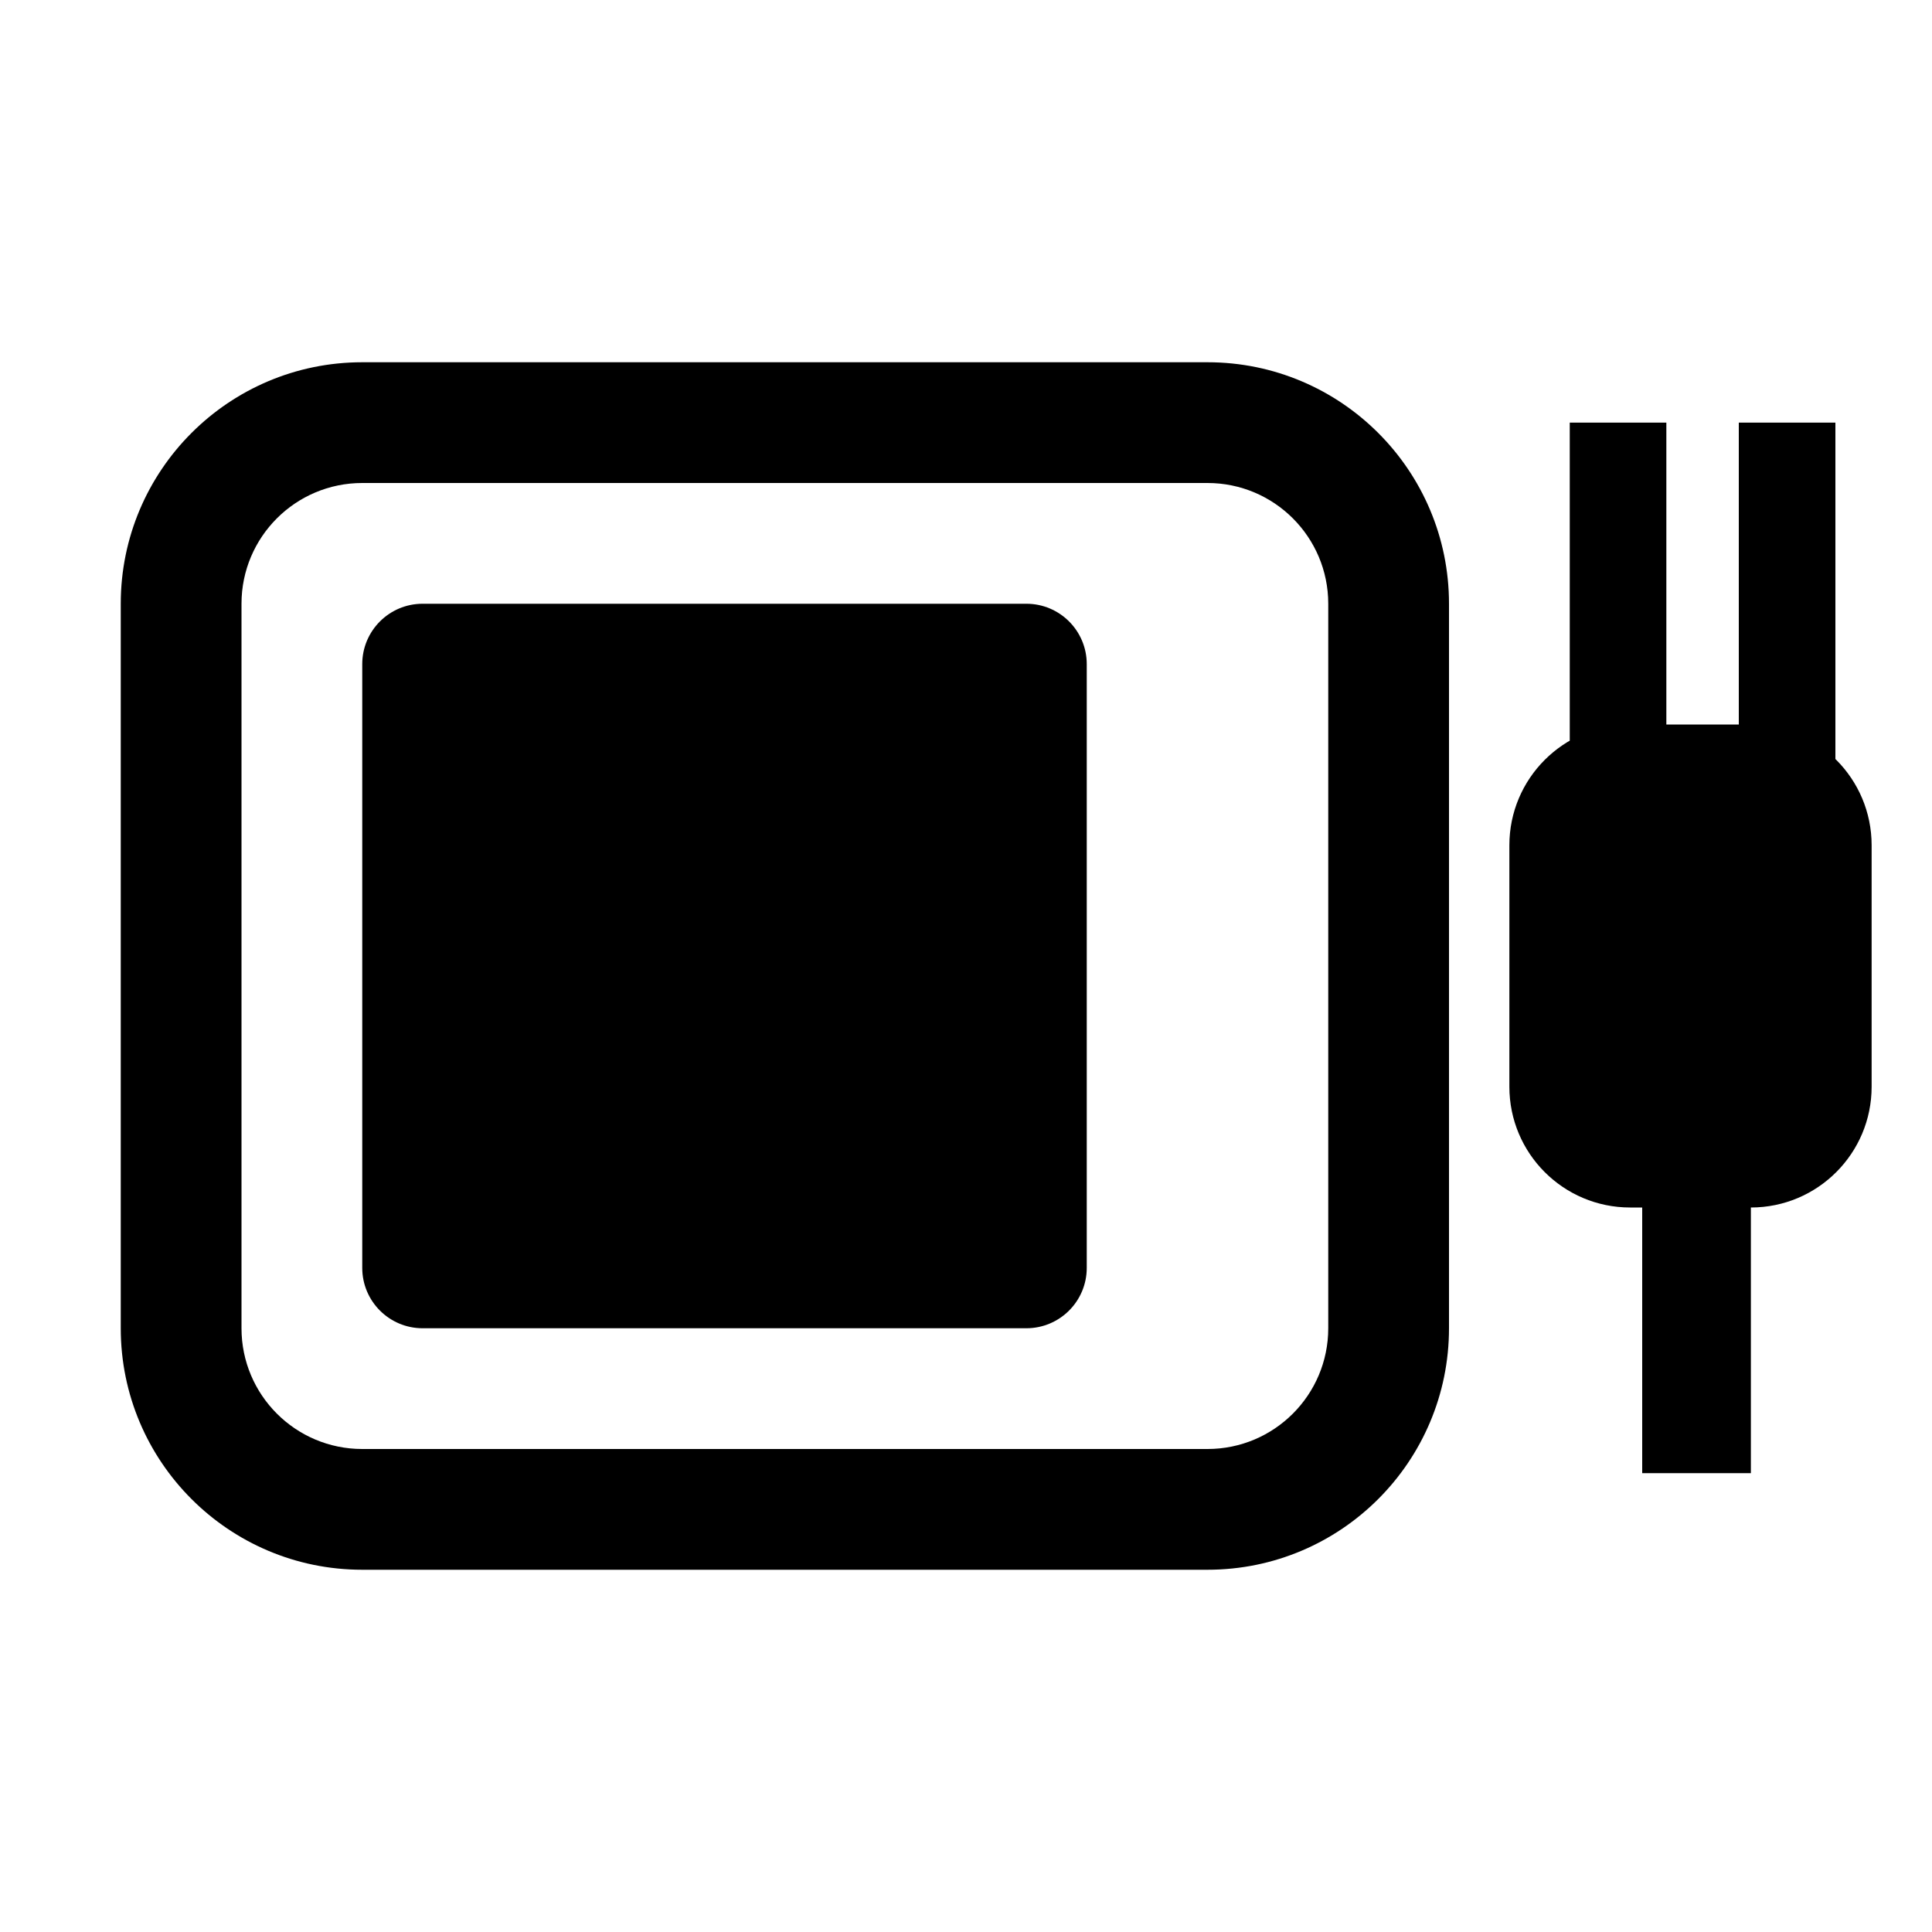
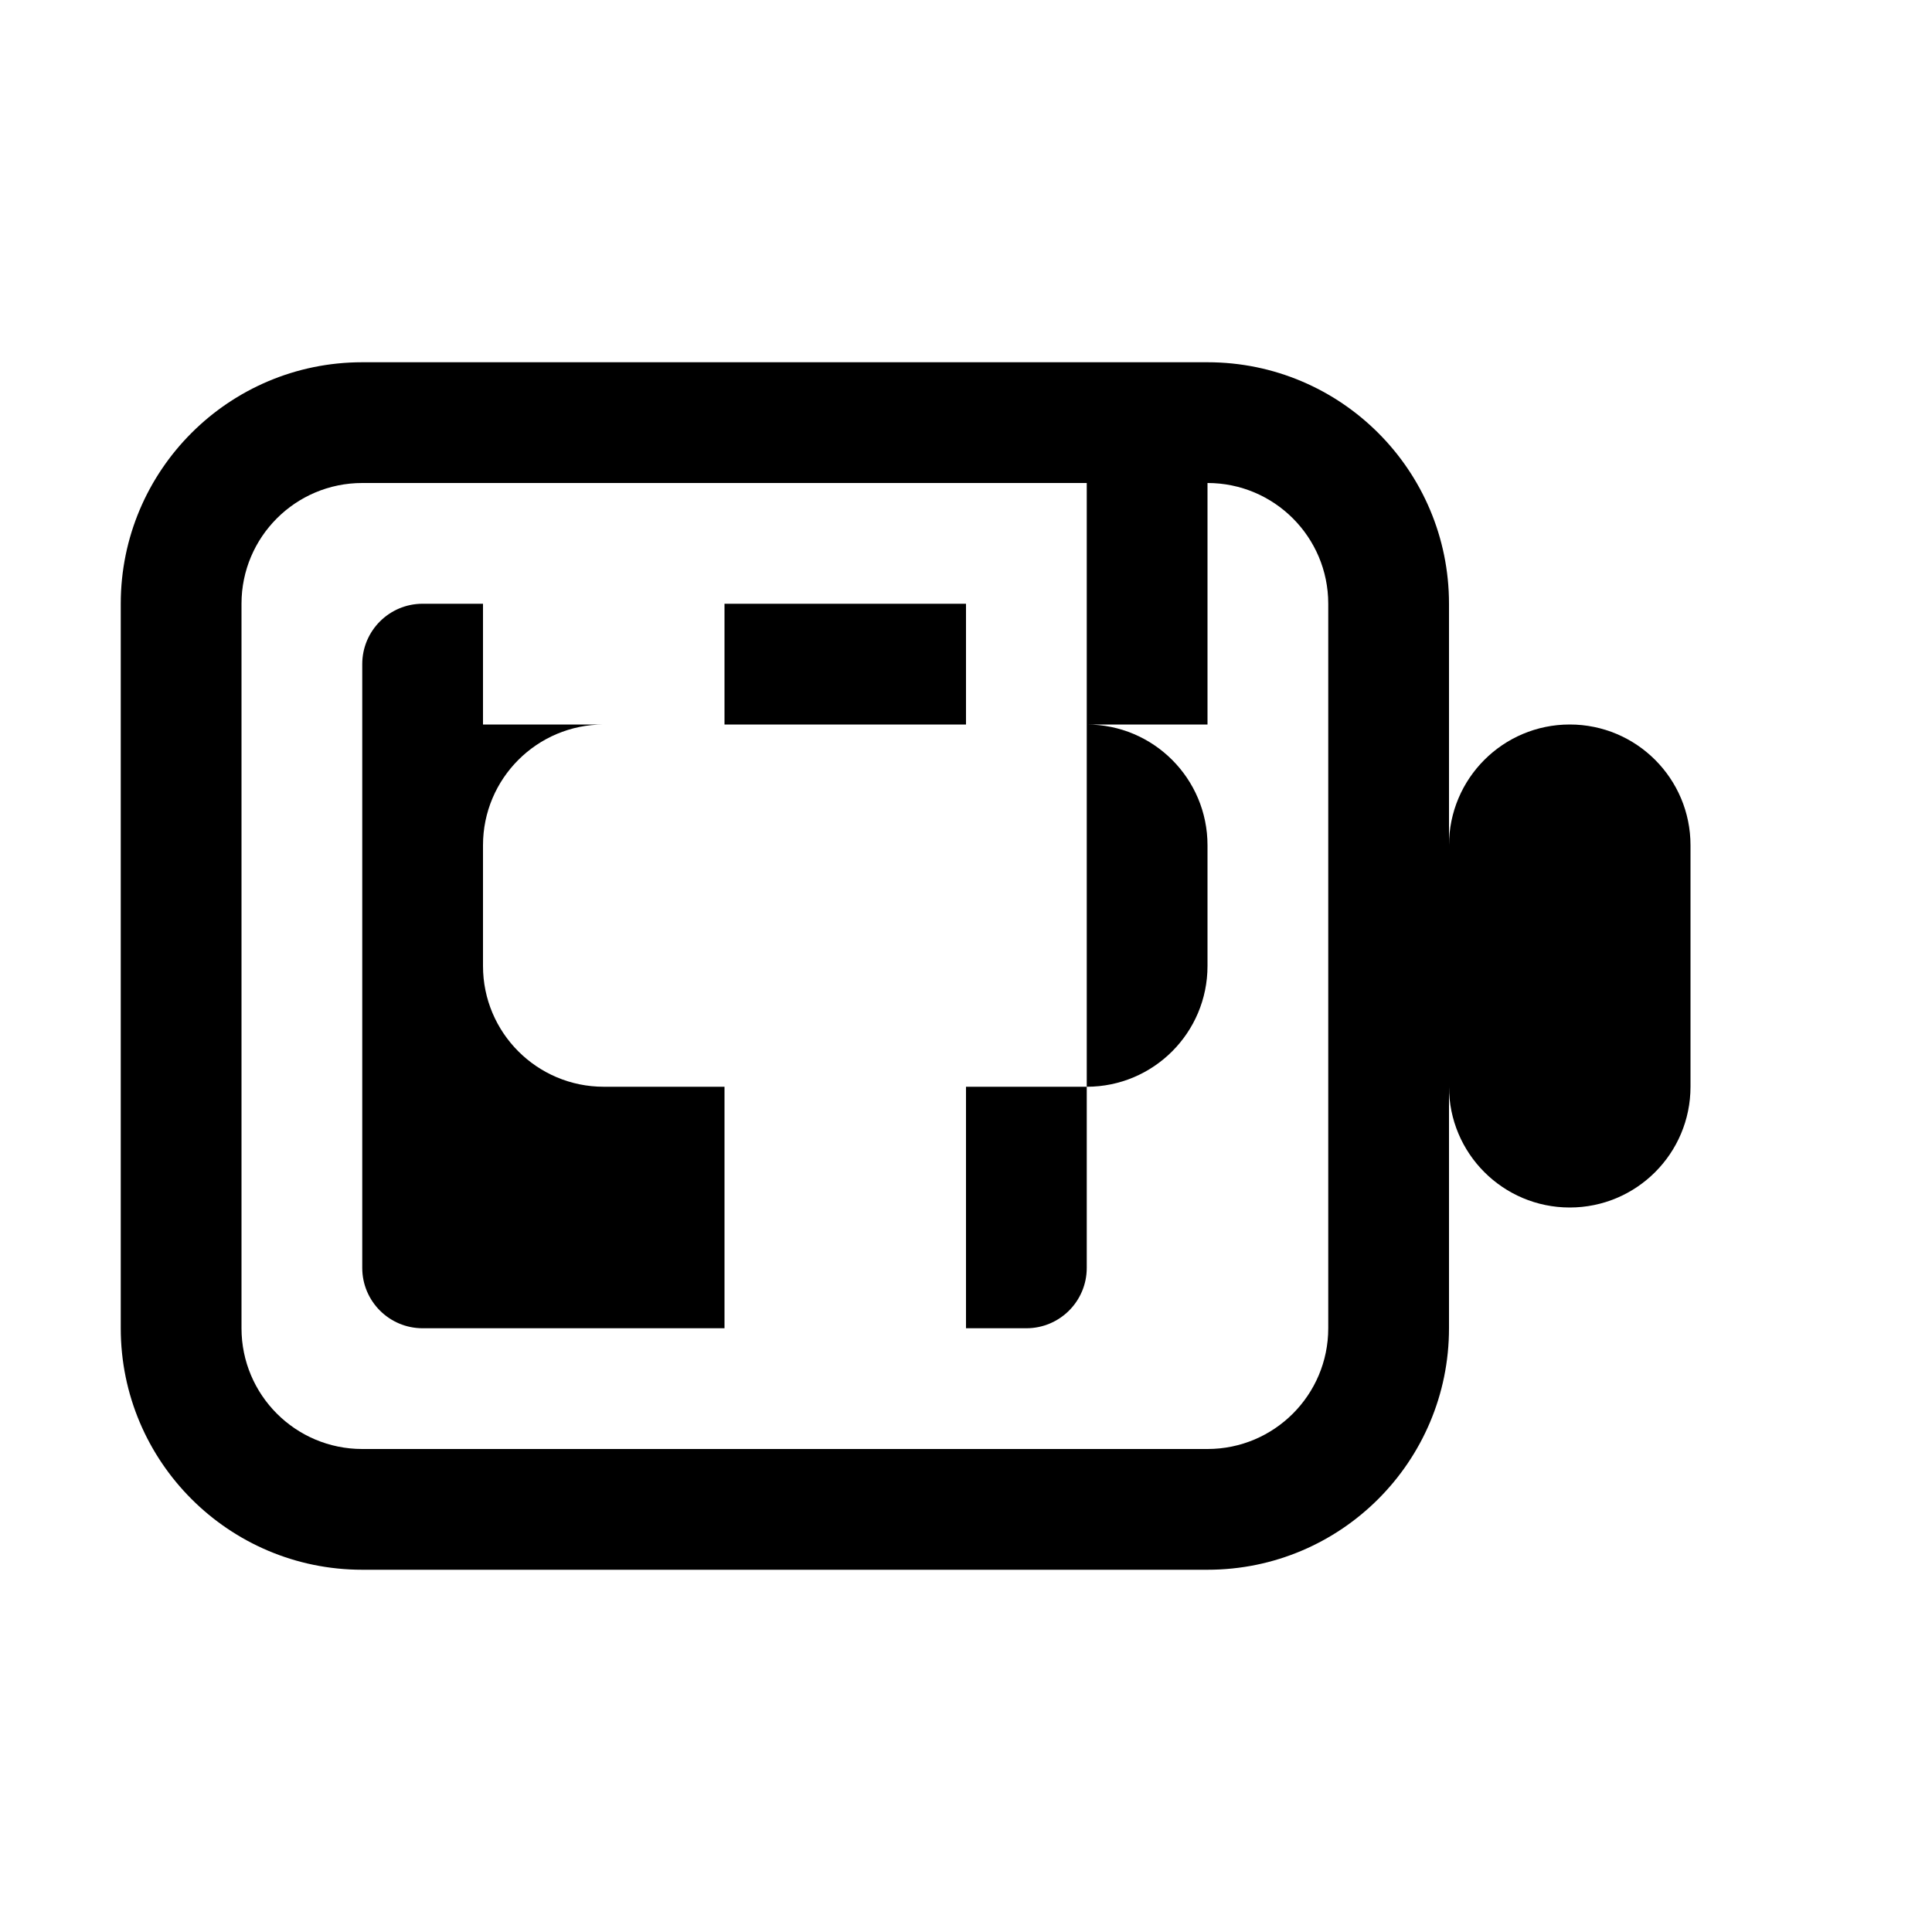
<svg xmlns="http://www.w3.org/2000/svg" width="16" height="16" viewBox="0 0 16 16">
-   <path fill-rule="evenodd" fill="#000000" d="M3 3h7a2 2 0 0 1 2 2v6a2 2 0 0 1 -2 2h-7a2 2 0 0 1 -2 -2v-6a2 2 0 0 1 2 -2zM3 4h7a1 1 0 0 1 1 1v6a1 1 0 0 1 -1 1h-7a1 1 0 0 1 -1 -1v-6a1 1 0 0 1 1 -1z" />
-   <path fill="#000000" d="M3.5 5h5a0.5 0.5 0 0 1 0.5 0.5v5a0.5 0.5 0 0 1 -0.5 0.5h-5a0.5 0.5 0 0 1 -0.5 -0.5v-5a0.5 0.5 0 0 1 0.5 -0.5z" />
-   <path fill="#000000" d="M13.5 6h1a1 1 0 0 1 1 1v2a1 1 0 0 1 -1 1h-1a1 1 0 0 1 -1 -1v-2a1 1 0 0 1 1 -1zM13 3.5h0.8v2.8h-0.8zM14.4 3.5h0.8v2.8h-0.8zM13.6 9.6h0.9v2.6h-0.9z" />
+   <defs>
+     <clipPath id="hole">
+       <path clip-rule="evenodd" fill-rule="evenodd" d="M0 0H16V16H0zM4 4h2v2h-2zM8 4h2v2h-2zM5 6h4a1 1 0 0 1 1 1v1a1 1 0 0 1 -1 1h-4a1 1 0 0 1 -1 -1v-1a1 1 0 0 1 1 -1zM6 9h2v3h-2z" />
+     </clipPath>
+     <clipPath id="empty">
+       <path d="M9 0h16v16h-16z" />
+     </clipPath>
+   </defs>
+   <path fill-rule="evenodd" fill="#000000" d="M3 3h7a2 2 0 0 1 2 2v6a2 2 0 0 1 -2 2h-7a2 2 0 0 1 -2 -2v-6a2 2 0 0 1 2 -2zM3 4h7a1 1 0 0 1 1 1v6a1 1 0 0 1 -1 1h-7a1 1 0 0 1 -1 -1v-6a1 1 0 0 1 1 -1zM13 6h0a1 1 0 0 1 1 1v2a1 1 0 0 1 -1 1h0a1 1 0 0 1 -1 -1v-2a1 1 0 0 1 1 -1z" />
+   <g clip-path="url(#hole)">
+     <path fill="#000000" d="M3.5 5h5a0.5 0.5 0 0 1 0.5 0.5v5a0.5 0.5 0 0 1 -0.5 0.5h-5a0.5 0.5 0 0 1 -0.5 -0.5v-5a0.5 0.5 0 0 1 0.5 -0.5z" />
+   </g>
+   <g clip-path="url(#empty)">
+     <path fill="#000000" d="M4 4h2v2h-2zM8 4h2v2h-2zM5 6h4a1 1 0 0 1 1 1v1a1 1 0 0 1 -1 1h-4a1 1 0 0 1 -1 -1v-1a1 1 0 0 1 1 -1zM6 9h2v3h-2z" />
+   </g>
</svg>
